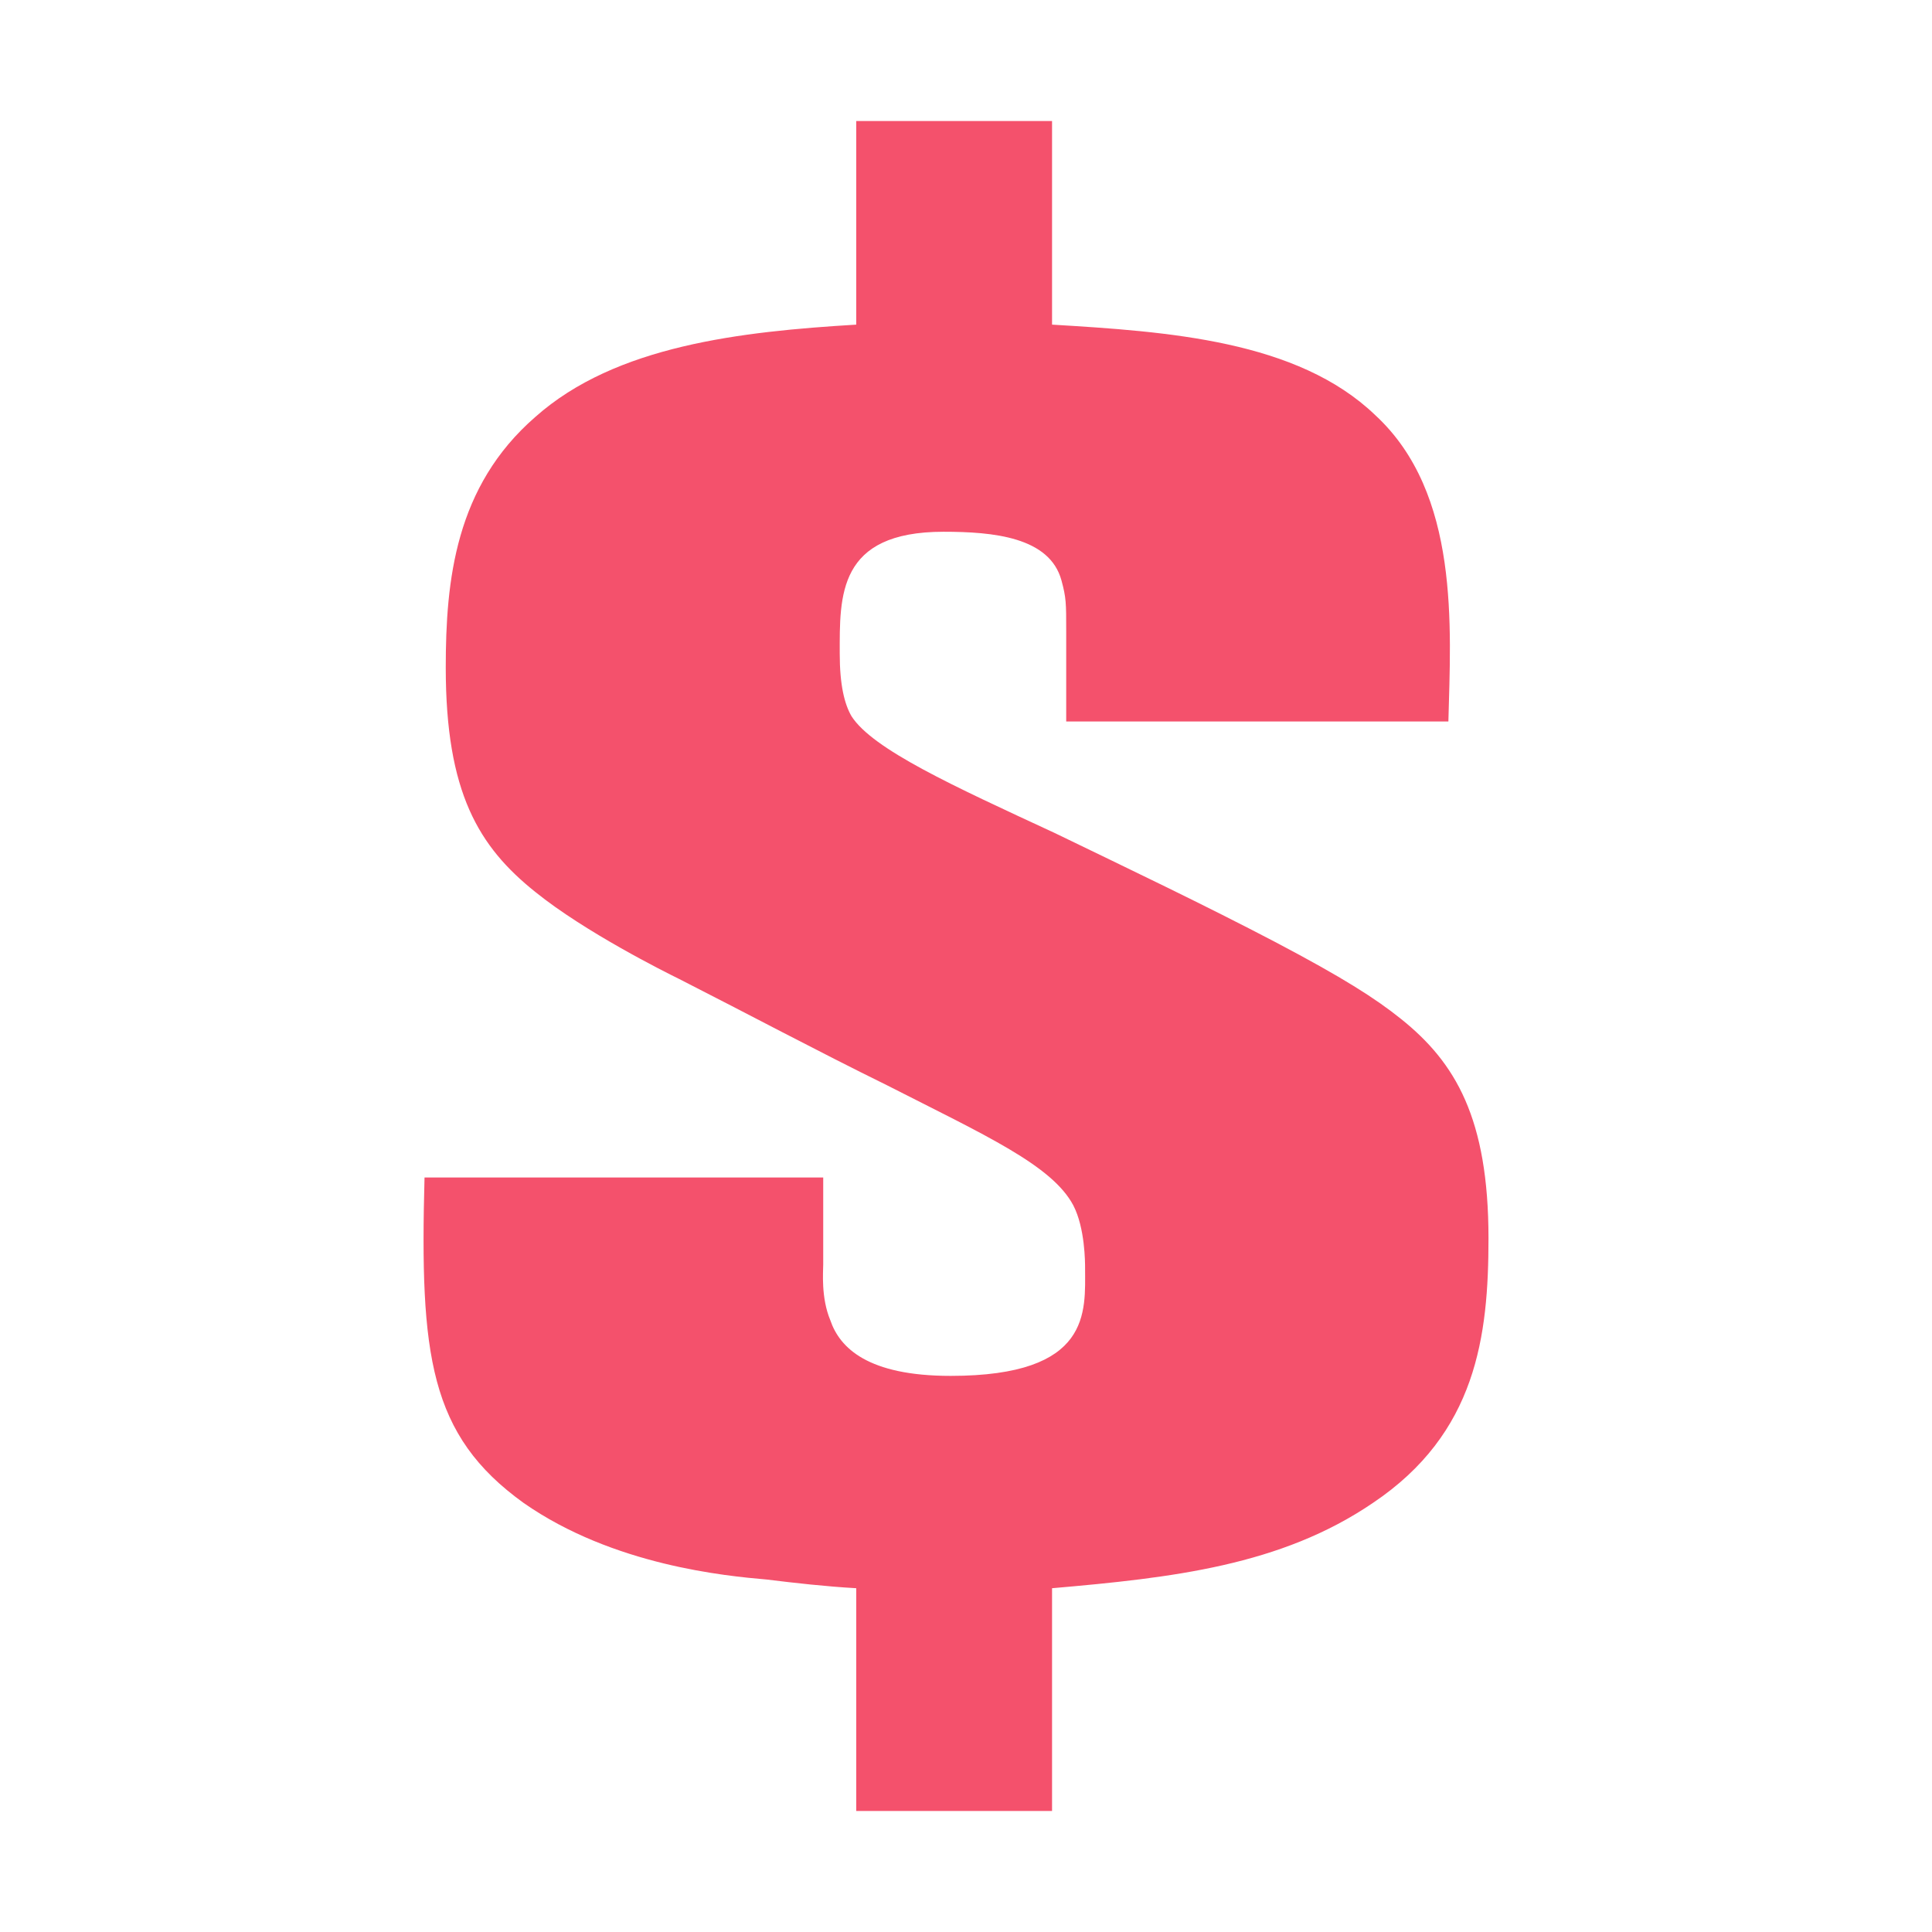
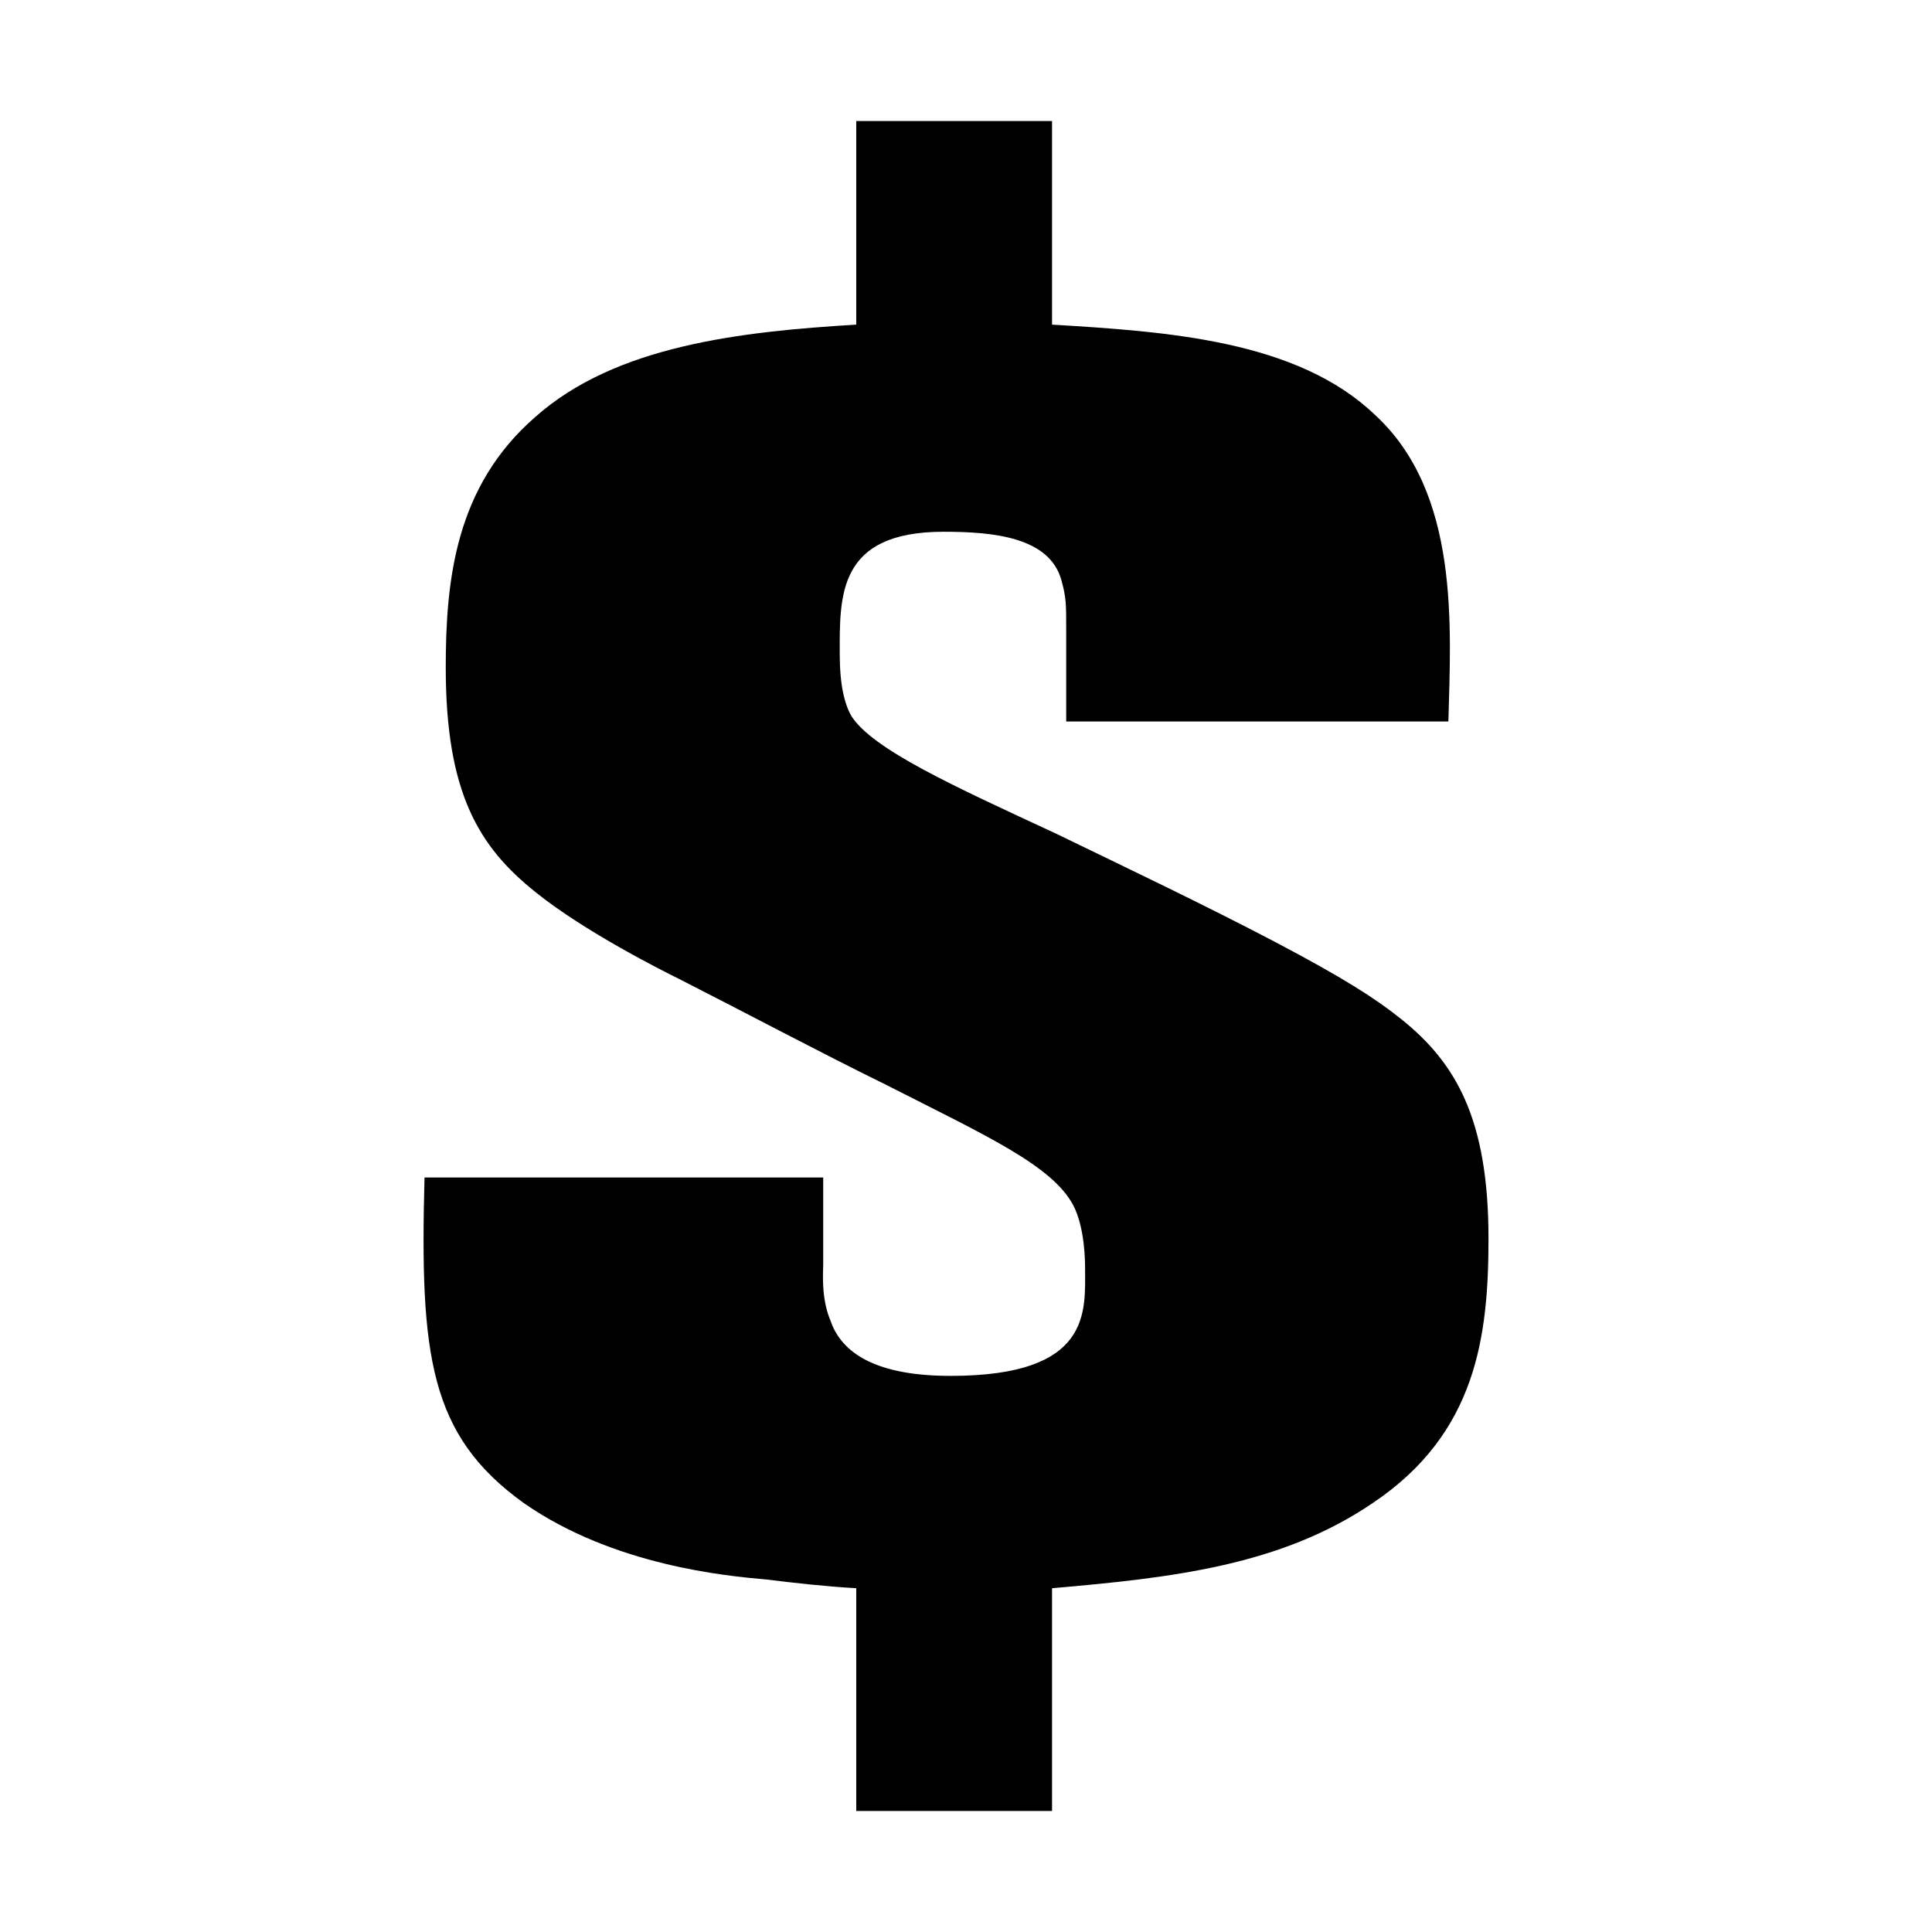
<svg xmlns="http://www.w3.org/2000/svg" t="1600425469108" class="icon" viewBox="0 0 1024 1024" version="1.1" p-id="3233" width="200" height="200">
  <defs>
    <style type="text/css" />
  </defs>
-   <path d="M788.932 656.368c0-63.65-17.506-93.17-46.264-116.232-13.755-11.07-31.26-22.14-66.27-40.589-38.763-20.296-77.524-38.744-117.538-58.116-53.767-24.908-96.28-44.279-107.533-61.808-3.752-6.456-6.252-16.604-6.252-33.208 0-30.444-1.25-64.574 55.017-64.574 26.257 0 56.269 2.766 62.52 25.828 2.5 9.226 2.5 11.992 2.5 26.752l0 47.97 202.564 0c1.248-49.814 6.252-120.846-38.763-162.358-41.263-39.667-110.035-44.279-171.305-47.97L557.609 64.132 453.826 64.132 453.826 172.062c-61.269 3.69-127.538 11.072-170.053 48.892-42.513 36.9-47.513 86.714-47.513 132.838 0 66.422 17.504 95.018 47.513 119.002 26.259 21.216 68.772 42.434 76.275 46.125 36.261 18.45 72.523 37.822 110.035 56.272 52.516 26.754 87.526 42.434 98.78 63.652 6.252 11.992 6.252 30.442 6.252 33.21 0 23.062 3.752 57.194-71.272 57.194-43.764 0-58.767-14.76-63.769-29.52-5.003-11.992-3.752-25.83-3.752-29.52l0-46.125L225.006 624.081c-2.5 94.094 2.502 136.53 52.518 172.504 47.514 33.21 107.533 38.745 128.789 40.591 15.006 1.844 31.26 3.69 47.514 4.612l0 118.078 103.783 0L557.61 841.79c63.771-5.536 121.288-11.994 170.053-45.204C782.68 759.688 788.932 708.028 788.932 656.368z" p-id="3234" fill="#f4516c" />
+   <path d="M788.932 656.368c0-63.65-17.506-93.17-46.264-116.232-13.755-11.07-31.26-22.14-66.27-40.589-38.763-20.296-77.524-38.744-117.538-58.116-53.767-24.908-96.28-44.279-107.533-61.808-3.752-6.456-6.252-16.604-6.252-33.208 0-30.444-1.25-64.574 55.017-64.574 26.257 0 56.269 2.766 62.52 25.828 2.5 9.226 2.5 11.992 2.5 26.752l0 47.97 202.564 0c1.248-49.814 6.252-120.846-38.763-162.358-41.263-39.667-110.035-44.279-171.305-47.97L557.609 64.132 453.826 64.132 453.826 172.062c-61.269 3.69-127.538 11.072-170.053 48.892-42.513 36.9-47.513 86.714-47.513 132.838 0 66.422 17.504 95.018 47.513 119.002 26.259 21.216 68.772 42.434 76.275 46.125 36.261 18.45 72.523 37.822 110.035 56.272 52.516 26.754 87.526 42.434 98.78 63.652 6.252 11.992 6.252 30.442 6.252 33.21 0 23.062 3.752 57.194-71.272 57.194-43.764 0-58.767-14.76-63.769-29.52-5.003-11.992-3.752-25.83-3.752-29.52l0-46.125L225.006 624.081c-2.5 94.094 2.502 136.53 52.518 172.504 47.514 33.21 107.533 38.745 128.789 40.591 15.006 1.844 31.26 3.69 47.514 4.612l0 118.078 103.783 0L557.61 841.79c63.771-5.536 121.288-11.994 170.053-45.204C782.68 759.688 788.932 708.028 788.932 656.368z" p-id="3234" />
</svg>
